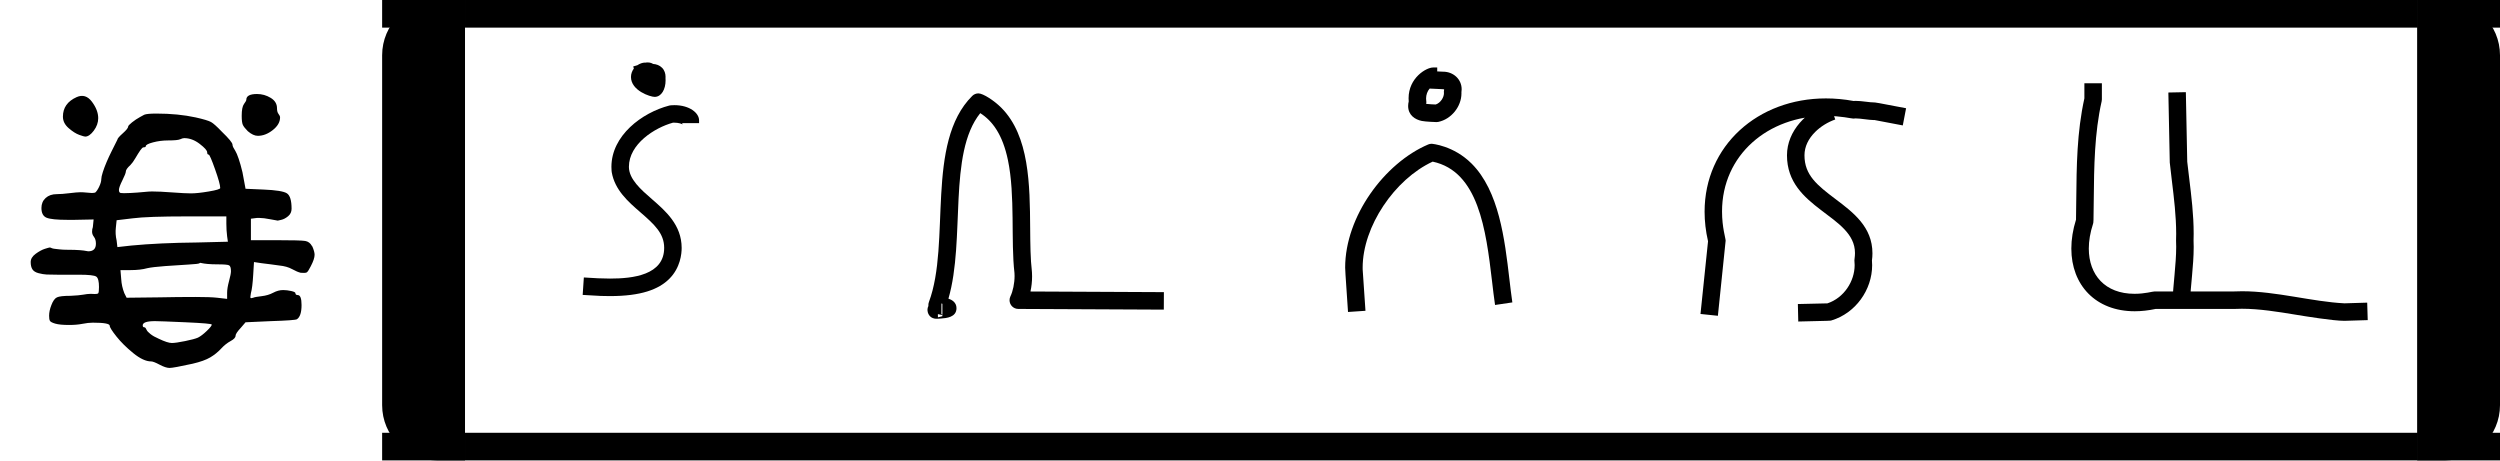
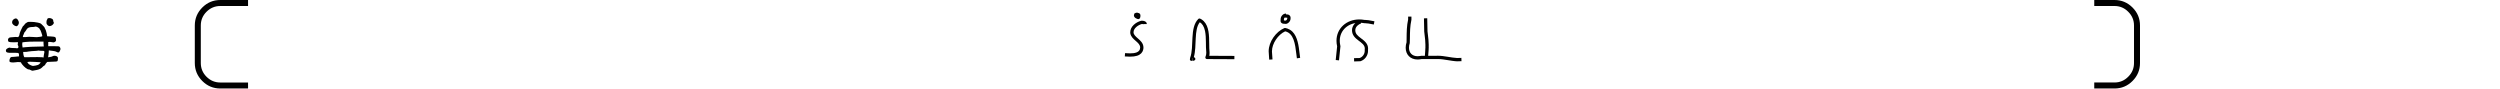
- <svg xmlns="http://www.w3.org/2000/svg" version="1.1" width="5430" height="1000" viewBox="0 0 5430 1000">
+ <svg xmlns="http://www.w3.org/2000/svg" version="1.1" width="28249" height="1000" viewBox="0 0 28249 1000">
  <path d="M230 345Q250 345 250 365Q250 376 245.0 382.5Q240 389 240 396Q240 403 242 408L244 428L194 427H176Q135 427 121.5 432.5Q108 438 108 458Q108 474 119.0 484.0Q130 494 148 494Q161 494 181.0 496.5Q201 499 210 499Q217 499 226.5 498.0Q236 497 239.5 497.0Q243 497 248 498Q253 502 258.5 513.5Q264 525 264 533Q264 539 268.0 551.5Q272 564 278.0 578.0Q284 592 290.5 605.0Q297 618 301.5 627.0Q306 636 306 636Q306 640 320.0 652.5Q334 665 334 670Q334 673 344.0 681.0Q354 689 365 695L376 701Q383 704 408 704Q464 704 510 694Q541 687 550.0 682.0Q559 677 578 657Q606 630 606 623Q606 620 608.0 616.0Q610 612 613.5 606.5Q617 601 622.0 586.5Q627 572 632 551L640 508L686 506Q736 504 748.0 496.0Q760 488 760 456Q760 444 751.0 436.5Q742 429 733 427L724 425Q722 425 704.5 428.5Q687 432 676 432H670L654 430V374H720Q784 374 795.5 372.0Q807 370 813 359Q813 358 814 358Q820 344 820 336Q820 325 810 306Q803 292 799.5 290.0Q796 288 784 289Q775 291 761.5 298.5Q748 306 728 308Q723 309 706.0 311.0Q689 313 682 314L662 317L660 284Q658 250 654 236Q652 225 653.0 223.5Q654 222 660 224Q664 226 681.5 228.0Q699 230 712 237Q725 244 738 244Q748 244 759.0 241.5Q770 239 770 236Q770 231 776 231Q786 231 786 205Q786 176 774 168Q770 165 706 163L640 160L628 146Q614 131 614 125Q614 118 601.0 111.0Q588 104 576.0 91.0Q564 78 548.0 68.5Q532 59 502 52Q452 41 442 41Q432 41 416.0 49.5Q400 58 394 58Q374 58 347.5 79.5Q321 101 303.5 123.0Q286 145 286 151Q286 159 242 159Q230 159 215.0 156.0Q200 153 180 153Q156 153 144.0 156.5Q132 160 130.0 164.0Q128 168 128 177Q128 190 134 205Q140 221 148.5 225.0Q157 229 184 229Q206 230 217.0 232.0Q228 234 234 234H240Q254 233 256.0 235.5Q258 238 258 252Q258 274 251.0 279.0Q244 284 206 284H150Q131 284 121.5 284.5Q112 285 100.5 288.0Q89 291 84.5 298.0Q80 305 80.0 317.0Q80 329 93.0 338.5Q106 348 117.0 351.5Q128 355 130 355Q131 355 132.0 354.5Q133 354 135.5 353.0Q138 352 142.5 351.5Q147 351 155.5 350.0Q164 349 176 349Q196 349 208.0 348.0Q220 347 224.0 346.0Q228 345 230 345ZM540 603Q540 610 520.5 625.0Q501 640 480 640Q476 640 469.5 637.0Q463 634 438 634Q418 634 399.0 629.0Q380 624 380 619Q380 616 374 616Q371 616 365.5 608.0Q360 600 353.0 588.0Q346 576 340 570Q328 559 328 553Q328 548 319.0 530.0Q310 512 310 505Q310 498 314.5 497.0Q319 496 340 497Q359 498 374.0 499.5Q389 501 396 501Q416 501 449.0 498.5Q482 496 498 496Q515 496 544.5 501.0Q574 506 574 510Q574 521 560.5 559.0Q547 597 544 597Q540 597 540 603ZM590 417V436H488Q384 436 346 431L304 426L302 407Q300 390 304 373L306 356L342 360Q415 367 514 368L594 370L592 384Q590 400 590 417ZM602 293Q602 306 597.0 308.5Q592 311 568 311Q552 311 541.5 312.0Q531 313 527.0 314.0Q523 315 522 315Q522 315 520 314Q519 312 491.5 310.5Q464 309 430.5 306.5Q397 304 384 301Q366 296 340 296H314L316 272Q317 254 324 236L330 224L416 225Q462 226 510 226Q548 226 566 224L592 221V237Q592 249 597.0 267.5Q602 286 602 293ZM552 154Q552 157 484.0 160.0Q416 163 404 163Q372 163 372 152Q372 147 376 147Q378 147 379.5 145.0Q381 143 382.5 139.5Q384 136 392.0 129.5Q400 123 414 117Q437 106 448 106Q458 106 482.5 111.0Q507 116 516 120Q526 125 539.0 137.5Q552 150 552 154ZM222 644Q219 644 206.5 648.5Q194 653 179.0 666.0Q164 679 164 696Q164 731 200 747Q223 757 239.5 735.0Q256 713 256 692Q256 675 244.5 659.5Q233 644 222 644ZM642 740Q642 755 670 755Q689 755 705.5 745.0Q722 735 722 718Q722 708 726.0 703.0Q730 698 730 694Q730 676 711.0 661.0Q692 646 672 646Q660 646 646 658Q636 668 633.0 674.5Q630 681 630 698Q630 721 636.0 729.0Q642 737 642 740Z" transform="translate(0.00,833.33) scale(0.8333,-0.8333)" fill="#000000" />
-   <path d="M 1010.0 0 H 950.0 A 120 120 0 0 0 830.0 120 V 880 A 120 120 0 0 0 950.0 1000 H 1010.0 Z" fill="#000000" />
-   <path d="M 5250.0 0 H 5310.0 A 120 120 0 0 1 5430.0 120 V 880 A 120 120 0 0 1 5310.0 1000 H 5250.0 Z" fill="#000000" />
-   <rect x="830.00" y="0.00" width="180.00" height="60.00" fill="#000000" />
-   <rect x="830.00" y="940.00" width="180.00" height="60.00" fill="#000000" />
-   <rect x="1010.00" y="0.00" width="4240.00" height="60.00" fill="#000000" />
-   <rect x="1010.00" y="940.00" width="4240.00" height="60.00" fill="#000000" />
-   <rect x="5250.00" y="0.00" width="180.00" height="60.00" fill="#000000" />
-   <rect x="5250.00" y="940.00" width="180.00" height="60.00" fill="#000000" />
-   <path d="M 463.00,119.00 C 450.73,119.00 395.37,101.32 395.37,62.11 C 395.37,52.70 398.92,44.22 403.57,38.02 L 401.79,32.06 L 413.64,28.51 C 420.12,24.04 428.56,21.00 435.00,21.00 C 435.85,21.00 436.71,21.05 437.56,21.14 C 438.47,20.87 439.92,20.51 442.59,20.51 C 451.27,20.51 456.09,23.30 458.35,24.77 C 468.23,25.64 476.86,28.46 484.18,35.78 C 491.41,43.00 494.18,52.76 494.18,61.57 C 494.18,62.64 494.14,63.69 494.06,64.73 C 494.16,66.89 494.27,69.36 494.27,72.08 C 494.27,96.97 482.63,119.00 463.00,119.00  Z M 519.20,142.62 C 563.42,142.62 590.00,165.34 590.00,186.00 L 590.00,194.00 L 541.73,194.00 C 542.00,195.38 542.27,196.76 542.95,197.74 C 540.81,196.28 532.41,192.66 518.53,192.66 C 517.38,192.66 516.28,192.69 515.24,192.74 C 463.42,206.95 389.46,253.45 389.46,318.95 C 389.46,354.12 424.15,384.23 455.23,411.20 C 494.33,445.13 540.22,484.96 540.22,550.82 C 540.22,566.94 536.74,607.11 505.05,638.79 C 474.37,669.47 423.97,688.31 335.16,688.31 C 319.56,688.31 306.63,688.20 257.34,684.94 C 257.34,684.94 260.63,635.06 260.66,635.06 C 291.88,637.12 312.69,638.24 335.52,638.24 C 401.15,638.24 490.24,628.10 490.24,550.46 C 490.24,509.06 462.15,483.41 422.49,449.00 C 387.42,418.56 349.44,385.60 340.39,334.38 C 340.36,334.23 339.47,328.38 339.47,318.99 C 339.47,229.47 426.73,164.12 504.67,143.81 C 506.02,143.46 510.20,142.62 519.20,142.62 Z" transform="translate(1070.00,120.00) scale(0.76,0.76)" fill="#000000" />
-   <path d="M 137.42,727.97 C 137.42,724.96 138.01,720.78 140.14,716.64 C 140.05,715.76 140.00,714.88 140.00,714.00 C 140.00,711.03 140.53,708.05 141.59,705.23 C 204.75,536.10 130.88,250.01 265.37,116.27 C 270.25,111.43 276.62,109.00 283.00,109.00 C 296.38,109.00 327.97,129.53 348.28,149.84 C 428.95,230.51 430.02,370.47 430.97,494.26 C 431.32,539.74 431.72,582.36 435.82,617.05 C 435.84,617.20 436.43,623.29 436.43,632.20 C 436.43,646.65 434.85,661.28 431.77,675.17 L 813.12,677.01 C 813.12,677.01 812.88,726.99 812.88,726.99 C 396.88,724.99 396.88,724.99 396.88,724.99 C 383.11,724.93 372.00,713.77 372.00,700.00 C 372.00,696.20 372.86,692.40 374.58,688.92 C 381.54,674.85 386.39,651.83 386.39,630.82 C 386.39,627.95 386.30,625.12 386.11,622.35 C 375.38,530.47 388.56,401.56 367.48,299.97 C 352.35,227.03 323.36,187.73 288.31,165.45 C 195.08,281.64 246.48,525.80 197.36,695.64 C 205.96,698.41 220.41,705.61 220.41,722.72 C 220.41,749.15 190.99,751.32 176.67,752.37 C 173.09,752.64 169.85,752.84 167.41,752.99 C 166.78,753.03 166.20,753.00 165.66,753.00 C 165.55,753.00 165.45,753.00 165.35,753.00 C 165.26,753.00 165.17,753.01 165.08,753.01 C 164.00,753.05 163.35,753.07 163.07,753.08 C 162.26,752.98 160.88,753.14 158.62,752.80 C 141.18,750.15 137.42,734.26 137.42,727.97  Z M 177.36,709.28 L 177.27,739.64 L 180.08,741.72 L 180.08,710.41 L 177.36,709.28  Z M 167.35,748.98 C 173.05,747.32 180.08,745.77 180.08,745.77 L 180.08,742.68 C 177.55,742.00 173.21,740.98 167.20,739.81 L 167.35,748.98 Z" transform="translate(1910.00,120.00) scale(0.76,0.76)" fill="#000000" />
-   <path d="M 484.85,140.72 C 498.91,135.89 508.23,120.14 508.23,108.48 C 508.23,106.67 508.00,106.13 508.00,104.00 C 508.00,101.90 508.27,99.80 508.79,97.76 C 507.10,97.00 506.12,97.00 505.00,97.00 C 504.40,97.00 504.40,97.00 467.34,95.23 C 460.88,102.77 457.18,113.06 457.18,123.45 C 457.18,128.76 458.00,130.25 458.00,134.00 C 458.00,135.67 457.83,137.34 457.50,138.99 C 467.93,140.38 479.80,140.38 484.85,140.72  Z M 407.16,123.19 C 407.16,64.28 457.98,35.00 477.00,35.00 L 489.00,35.00 L 489.00,46.21 L 505.38,46.99 C 505.57,46.99 505.75,46.99 505.94,46.99 C 535.01,46.99 558.86,68.41 558.86,97.33 C 558.86,100.07 558.64,102.85 558.18,105.65 C 558.23,106.79 558.26,107.93 558.26,109.06 C 558.26,146.76 528.94,182.95 492.03,190.49 C 490.37,190.83 488.69,191.00 487.00,191.00 C 486.58,191.00 456.43,190.11 444.99,187.77 C 425.76,183.84 405.91,171.34 405.91,144.93 C 405.91,140.47 406.52,136.15 407.56,131.93 C 407.29,129.02 407.16,126.10 407.16,123.19  Z M 475.99,304.03 C 367.51,354.20 275.90,489.17 275.90,607.03 C 275.90,608.96 275.92,610.89 275.97,612.81 C 275.97,612.81 283.94,730.30 283.94,730.32 L 234.06,733.70 C 225.90,613.35 225.90,613.35 225.90,606.73 C 225.90,460.75 338.22,308.22 463.19,255.00 C 466.31,253.67 469.66,253.00 473.00,253.00 C 474.28,253.00 535.68,258.03 587.30,309.65 C 665.60,387.94 681.85,525.26 695.34,640.23 C 698.12,663.90 700.75,686.25 703.72,706.31 L 703.73,706.36 L 654.28,713.69 C 651.14,692.55 648.47,669.77 645.70,646.10 C 628.28,497.70 606.66,331.93 475.99,304.03 Z" transform="translate(2750.00,120.00) scale(0.76,0.76)" fill="#000000" />
-   <path d="M 577.64,565.25 C 577.64,456.40 383.33,439.54 383.33,286.00 C 383.33,215.36 440.44,158.77 504.81,136.38 L 521.24,183.61 C 500.67,190.76 479.72,203.37 463.83,219.27 C 444.85,238.24 433.32,260.88 433.32,285.95 C 433.32,342.59 469.36,371.28 522.33,411.26 C 572.69,449.26 627.55,490.67 627.55,565.94 C 627.55,572.64 627.10,579.52 626.16,586.58 C 626.55,591.04 626.73,595.49 626.73,599.92 C 626.73,670.56 579.14,737.39 510.17,757.95 C 506.95,758.91 506.95,758.91 415.57,760.99 L 414.43,711.01 L 498.87,709.09 C 546.17,693.40 576.72,646.05 576.72,599.58 C 576.72,594.79 576.00,586.14 576.00,586.00 C 576.00,581.85 577.64,576.17 577.64,565.25  Z M 197.72,446.47 C 197.72,492.62 208.00,522.50 208.00,530.00 C 208.00,532.16 186.84,735.12 185.86,744.60 C 185.86,744.60 136.14,739.44 136.14,739.40 C 157.70,531.63 157.70,531.63 157.70,531.63 C 151.03,502.59 147.85,474.33 147.85,447.12 C 147.85,258.30 300.17,123.35 494.47,123.35 C 520.32,123.35 546.83,125.74 573.72,130.70 C 575.87,130.50 577.95,130.42 579.99,130.42 C 597.86,130.42 618.35,135.00 635.00,135.00 C 637.38,135.00 637.38,135.00 723.71,151.45 C 723.71,151.45 714.35,200.56 714.29,200.55 C 633.32,185.13 633.32,185.13 633.32,185.13 C 632.48,185.15 631.65,185.17 630.82,185.17 C 617.86,185.17 593.41,180.49 579.47,180.49 C 576.64,180.49 576.40,181.00 573.00,181.00 C 566.76,181.00 538.47,173.33 494.42,173.33 C 329.07,173.33 197.72,285.24 197.72,446.47 Z" transform="translate(3590.00,120.00) scale(0.76,0.76)" fill="#000000" />
-   <path d="M 380.01,703.34 C 381.20,658.74 390.39,597.94 390.39,547.24 C 390.39,538.20 390.00,530.17 390.00,530.00 C 390.00,529.80 390.33,520.66 390.33,510.09 C 390.33,459.86 384.19,408.91 377.90,357.41 C 373.99,325.41 372.06,308.80 372.01,306.50 L 368.01,106.50 L 417.99,105.50 L 421.97,304.37 C 423.68,319.87 425.59,335.52 427.52,351.31 C 433.79,402.68 440.32,455.57 440.32,509.76 C 440.32,516.43 440.22,523.12 440.01,529.82 C 440.28,535.79 440.40,541.85 440.40,547.97 C 440.40,601.26 431.12,662.21 429.99,704.67 L 380.01,703.34  Z M 271.27,681.76 C 301.94,681.76 322.40,675.00 329.00,675.00 L 556.38,675.00 C 563.82,674.64 571.28,674.47 578.74,674.47 C 676.75,674.47 778.69,704.33 871.24,708.99 L 936.25,707.02 L 937.76,756.98 C 871.38,759.00 871.38,759.00 871.00,759.00 C 838.40,759.00 757.28,745.64 734.17,741.84 C 680.39,732.99 627.61,724.48 578.13,724.48 C 567.24,724.48 557.21,725.00 557.00,725.00 L 331.71,725.00 C 310.81,729.46 290.76,731.64 271.76,731.64 C 160.30,731.64 90.72,656.83 90.72,552.48 C 90.72,526.10 95.15,498.24 104.08,469.84 C 104.42,450.94 104.60,431.95 104.79,412.89 C 105.71,317.67 106.49,220.46 128.00,123.22 L 128.00,80.00 L 178.00,80.00 L 178.00,126.00 C 178.00,127.85 177.79,129.71 177.38,131.53 C 156.80,222.86 155.71,317.17 154.78,413.38 C 154.15,477.52 154.15,477.52 152.75,481.80 C 144.43,507.23 140.62,530.93 140.62,552.44 C 140.62,627.73 187.13,681.76 271.27,681.76 Z" transform="translate(4430.00,120.00) scale(0.76,0.76)" fill="#000000" />
+   <path d="M 24.638,12.488 H 20.722 q -1.482,0 -2.54,-1.058 -1.058,-1.058 -1.058,-2.54 V 3.598 q 0,-1.482 1.058,-2.54 Q 19.241,4e-6 20.722,4e-6 h 3.916 V 0.847 H 20.722 q -1.132,0 -1.947,0.815 -0.804,0.804 -0.804,1.937 v 5.292 q 0,1.132 0.804,1.937 0.815,0.815 1.947,0.815 h 3.916 z" transform="translate(830.00,0.00) scale(80.0747,80.0747)" fill="#000000" />
+   <path d="M 75.015,0.847 V 4e-6 h 13.123 v 0.847 z m 0,11.642 v -0.847 h 13.123 v 0.847 z" transform="translate(12438.47,0.00) scale(2321.001,80.0747)" fill="#000000" />
+   <path d="m 87.715,4e-6 h 2.857 q 1.482,0 2.54,1.058 1.058,1.058 1.058,2.54 v 5.292 q 0,1.482 -1.058,2.54 -1.058,1.058 -2.54,1.058 h -2.857 v -0.847 h 2.857 q 1.132,0 1.937,-0.815 0.815,-0.804 0.815,-1.937 V 3.598 q 0,-1.132 -0.815,-1.937 -0.804,-0.815 -1.937,-0.815 h -2.857 z" transform="translate(16640.50,0.00) scale(80.0747,80.0747)" fill="#000000" />
+   <path d="M 463.00,119.00 C 450.73,119.00 395.37,101.32 395.37,62.11 C 395.37,52.70 398.92,44.22 403.57,38.02 L 401.79,32.06 L 413.64,28.51 C 420.12,24.04 428.56,21.00 435.00,21.00 C 435.85,21.00 436.71,21.05 437.56,21.14 C 438.47,20.87 439.92,20.51 442.59,20.51 C 451.27,20.51 456.09,23.30 458.35,24.77 C 468.23,25.64 476.86,28.46 484.18,35.78 C 491.41,43.00 494.18,52.76 494.18,61.57 C 494.18,62.64 494.14,63.69 494.06,64.73 C 494.16,66.89 494.27,69.36 494.27,72.08 C 494.27,96.97 482.63,119.00 463.00,119.00  Z M 519.20,142.62 C 563.42,142.62 590.00,165.34 590.00,186.00 L 590.00,194.00 L 541.73,194.00 C 542.00,195.38 542.27,196.76 542.95,197.74 C 540.81,196.28 532.41,192.66 518.53,192.66 C 517.38,192.66 516.28,192.69 515.24,192.74 C 463.42,206.95 389.46,253.45 389.46,318.95 C 389.46,354.12 424.15,384.23 455.23,411.20 C 494.33,445.13 540.22,484.96 540.22,550.82 C 540.22,566.94 536.74,607.11 505.05,638.79 C 474.37,669.47 423.97,688.31 335.16,688.31 C 319.56,688.31 306.63,688.20 257.34,684.94 C 257.34,684.94 260.63,635.06 260.66,635.06 C 291.88,637.12 312.69,638.24 335.52,638.24 C 401.15,638.24 490.24,628.10 490.24,550.46 C 490.24,509.06 462.15,483.41 422.49,449.00 C 387.42,418.56 349.44,385.60 340.39,334.38 C 340.36,334.23 339.47,328.38 339.47,318.99 C 339.47,229.47 426.73,164.12 504.67,143.81 C 506.02,143.46 510.20,142.62 519.20,142.62 Z" transform="translate(12518.47,127.80) scale(0.7444,0.7444)" fill="#000000" />
+   <path d="M 137.42,727.97 C 137.42,724.96 138.01,720.78 140.14,716.64 C 140.05,715.76 140.00,714.88 140.00,714.00 C 140.00,711.03 140.53,708.05 141.59,705.23 C 204.75,536.10 130.88,250.01 265.37,116.27 C 270.25,111.43 276.62,109.00 283.00,109.00 C 296.38,109.00 327.97,129.53 348.28,149.84 C 428.95,230.51 430.02,370.47 430.97,494.26 C 431.32,539.74 431.72,582.36 435.82,617.05 C 435.84,617.20 436.43,623.29 436.43,632.20 C 436.43,646.65 434.85,661.28 431.77,675.17 L 813.12,677.01 C 813.12,677.01 812.88,726.99 812.88,726.99 C 396.88,724.99 396.88,724.99 396.88,724.99 C 383.11,724.93 372.00,713.77 372.00,700.00 C 372.00,696.20 372.86,692.40 374.58,688.92 C 381.54,674.85 386.39,651.83 386.39,630.82 C 386.39,627.95 386.30,625.12 386.11,622.35 C 375.38,530.47 388.56,401.56 367.48,299.97 C 352.35,227.03 323.36,187.73 288.31,165.45 C 195.08,281.64 246.48,525.80 197.36,695.64 C 205.96,698.41 220.41,705.61 220.41,722.72 C 220.41,749.15 190.99,751.32 176.67,752.37 C 173.09,752.64 169.85,752.84 167.41,752.99 C 166.78,753.03 166.20,753.00 165.66,753.00 C 165.55,753.00 165.45,753.00 165.35,753.00 C 165.26,753.00 165.17,753.01 165.08,753.01 C 164.00,753.05 163.35,753.07 163.07,753.08 C 162.26,752.98 160.88,753.14 158.62,752.80 C 141.18,750.15 137.42,734.26 137.42,727.97  Z M 177.36,709.28 L 177.27,739.64 L 180.08,741.72 L 180.08,710.41 L 177.36,709.28  Z M 167.35,748.98 C 173.05,747.32 180.08,745.77 180.08,745.77 L 180.08,742.68 C 177.55,742.00 173.21,740.98 167.20,739.81 L 167.35,748.98 Z" transform="translate(13342.88,127.80) scale(0.7444,0.7444)" fill="#000000" />
+   <path d="M 484.85,140.72 C 498.91,135.89 508.23,120.14 508.23,108.48 C 508.23,106.67 508.00,106.13 508.00,104.00 C 508.00,101.90 508.27,99.80 508.79,97.76 C 507.10,97.00 506.12,97.00 505.00,97.00 C 504.40,97.00 504.40,97.00 467.34,95.23 C 460.88,102.77 457.18,113.06 457.18,123.45 C 457.18,128.76 458.00,130.25 458.00,134.00 C 458.00,135.67 457.83,137.34 457.50,138.99 C 467.93,140.38 479.80,140.38 484.85,140.72  Z M 407.16,123.19 C 407.16,64.28 457.98,35.00 477.00,35.00 L 489.00,35.00 L 489.00,46.21 L 505.38,46.99 C 505.57,46.99 505.75,46.99 505.94,46.99 C 535.01,46.99 558.86,68.41 558.86,97.33 C 558.86,100.07 558.64,102.85 558.18,105.65 C 558.23,106.79 558.26,107.93 558.26,109.06 C 558.26,146.76 528.94,182.95 492.03,190.49 C 490.37,190.83 488.69,191.00 487.00,191.00 C 486.58,191.00 456.43,190.11 444.99,187.77 C 425.76,183.84 405.91,171.34 405.91,144.93 C 405.91,140.47 406.52,136.15 407.56,131.93 C 407.29,129.02 407.16,126.10 407.16,123.19  Z M 475.99,304.03 C 367.51,354.20 275.90,489.17 275.90,607.03 C 275.90,608.96 275.92,610.89 275.97,612.81 C 275.97,612.81 283.94,730.30 283.94,730.32 L 234.06,733.70 C 225.90,613.35 225.90,613.35 225.90,606.73 C 225.90,460.75 338.22,308.22 463.19,255.00 C 466.31,253.67 469.66,253.00 473.00,253.00 C 474.28,253.00 535.68,258.03 587.30,309.65 C 665.60,387.94 681.85,525.26 695.34,640.23 C 698.12,663.90 700.75,686.25 703.72,706.31 L 703.73,706.36 L 654.28,713.69 C 651.14,692.55 648.47,669.77 645.70,646.10 C 628.28,497.70 606.66,331.93 475.99,304.03 Z" transform="translate(14167.28,127.80) scale(0.7444,0.7444)" fill="#000000" />
+   <path d="M 577.64,565.25 C 577.64,456.40 383.33,439.54 383.33,286.00 C 383.33,215.36 440.44,158.77 504.81,136.38 L 521.24,183.61 C 500.67,190.76 479.72,203.37 463.83,219.27 C 444.85,238.24 433.32,260.88 433.32,285.95 C 433.32,342.59 469.36,371.28 522.33,411.26 C 572.69,449.26 627.55,490.67 627.55,565.94 C 627.55,572.64 627.10,579.52 626.16,586.58 C 626.55,591.04 626.73,595.49 626.73,599.92 C 626.73,670.56 579.14,737.39 510.17,757.95 C 506.95,758.91 506.95,758.91 415.57,760.99 L 414.43,711.01 L 498.87,709.09 C 546.17,693.40 576.72,646.05 576.72,599.58 C 576.72,594.79 576.00,586.14 576.00,586.00 C 576.00,581.85 577.64,576.17 577.64,565.25  Z M 197.72,446.47 C 197.72,492.62 208.00,522.50 208.00,530.00 C 208.00,532.16 186.84,735.12 185.86,744.60 C 185.86,744.60 136.14,739.44 136.14,739.40 C 157.70,531.63 157.70,531.63 157.70,531.63 C 151.03,502.59 147.85,474.33 147.85,447.12 C 147.85,258.30 300.17,123.35 494.47,123.35 C 520.32,123.35 546.83,125.74 573.72,130.70 C 575.87,130.50 577.95,130.42 579.99,130.42 C 597.86,130.42 618.35,135.00 635.00,135.00 C 637.38,135.00 637.38,135.00 723.71,151.45 C 723.71,151.45 714.35,200.56 714.29,200.55 C 633.32,185.13 633.32,185.13 633.32,185.13 C 632.48,185.15 631.65,185.17 630.82,185.17 C 617.86,185.17 593.41,180.49 579.47,180.49 C 576.64,180.49 576.40,181.00 573.00,181.00 C 566.76,181.00 538.47,173.33 494.42,173.33 C 329.07,173.33 197.72,285.24 197.72,446.47 Z" transform="translate(14991.69,127.80) scale(0.7444,0.7444)" fill="#000000" />
+   <path d="M 380.01,703.34 C 381.20,658.74 390.39,597.94 390.39,547.24 C 390.39,538.20 390.00,530.17 390.00,530.00 C 390.00,529.80 390.33,520.66 390.33,510.09 C 390.33,459.86 384.19,408.91 377.90,357.41 C 373.99,325.41 372.06,308.80 372.01,306.50 L 368.01,106.50 L 417.99,105.50 L 421.97,304.37 C 423.68,319.87 425.59,335.52 427.52,351.31 C 433.79,402.68 440.32,455.57 440.32,509.76 C 440.32,516.43 440.22,523.12 440.01,529.82 C 440.28,535.79 440.40,541.85 440.40,547.97 C 440.40,601.26 431.12,662.21 429.99,704.67 L 380.01,703.34  Z M 271.27,681.76 C 301.94,681.76 322.40,675.00 329.00,675.00 L 556.38,675.00 C 563.82,674.64 571.28,674.47 578.74,674.47 C 676.75,674.47 778.69,704.33 871.24,708.99 L 936.25,707.02 L 937.76,756.98 C 871.38,759.00 871.38,759.00 871.00,759.00 C 838.40,759.00 757.28,745.64 734.17,741.84 C 680.39,732.99 627.61,724.48 578.13,724.48 C 567.24,724.48 557.21,725.00 557.00,725.00 L 331.71,725.00 C 310.81,729.46 290.76,731.64 271.76,731.64 C 160.30,731.64 90.72,656.83 90.72,552.48 C 90.72,526.10 95.15,498.24 104.08,469.84 C 104.42,450.94 104.60,431.95 104.79,412.89 C 105.71,317.67 106.49,220.46 128.00,123.22 L 128.00,80.00 L 178.00,80.00 L 178.00,126.00 C 178.00,127.85 177.79,129.71 177.38,131.53 C 156.80,222.86 155.71,317.17 154.78,413.38 C 154.15,477.52 154.15,477.52 152.75,481.80 C 144.43,507.23 140.62,530.93 140.62,552.44 C 140.62,627.73 187.13,681.76 271.27,681.76 Z" transform="translate(15816.10,127.80) scale(0.7444,0.7444)" fill="#000000" />
</svg>
